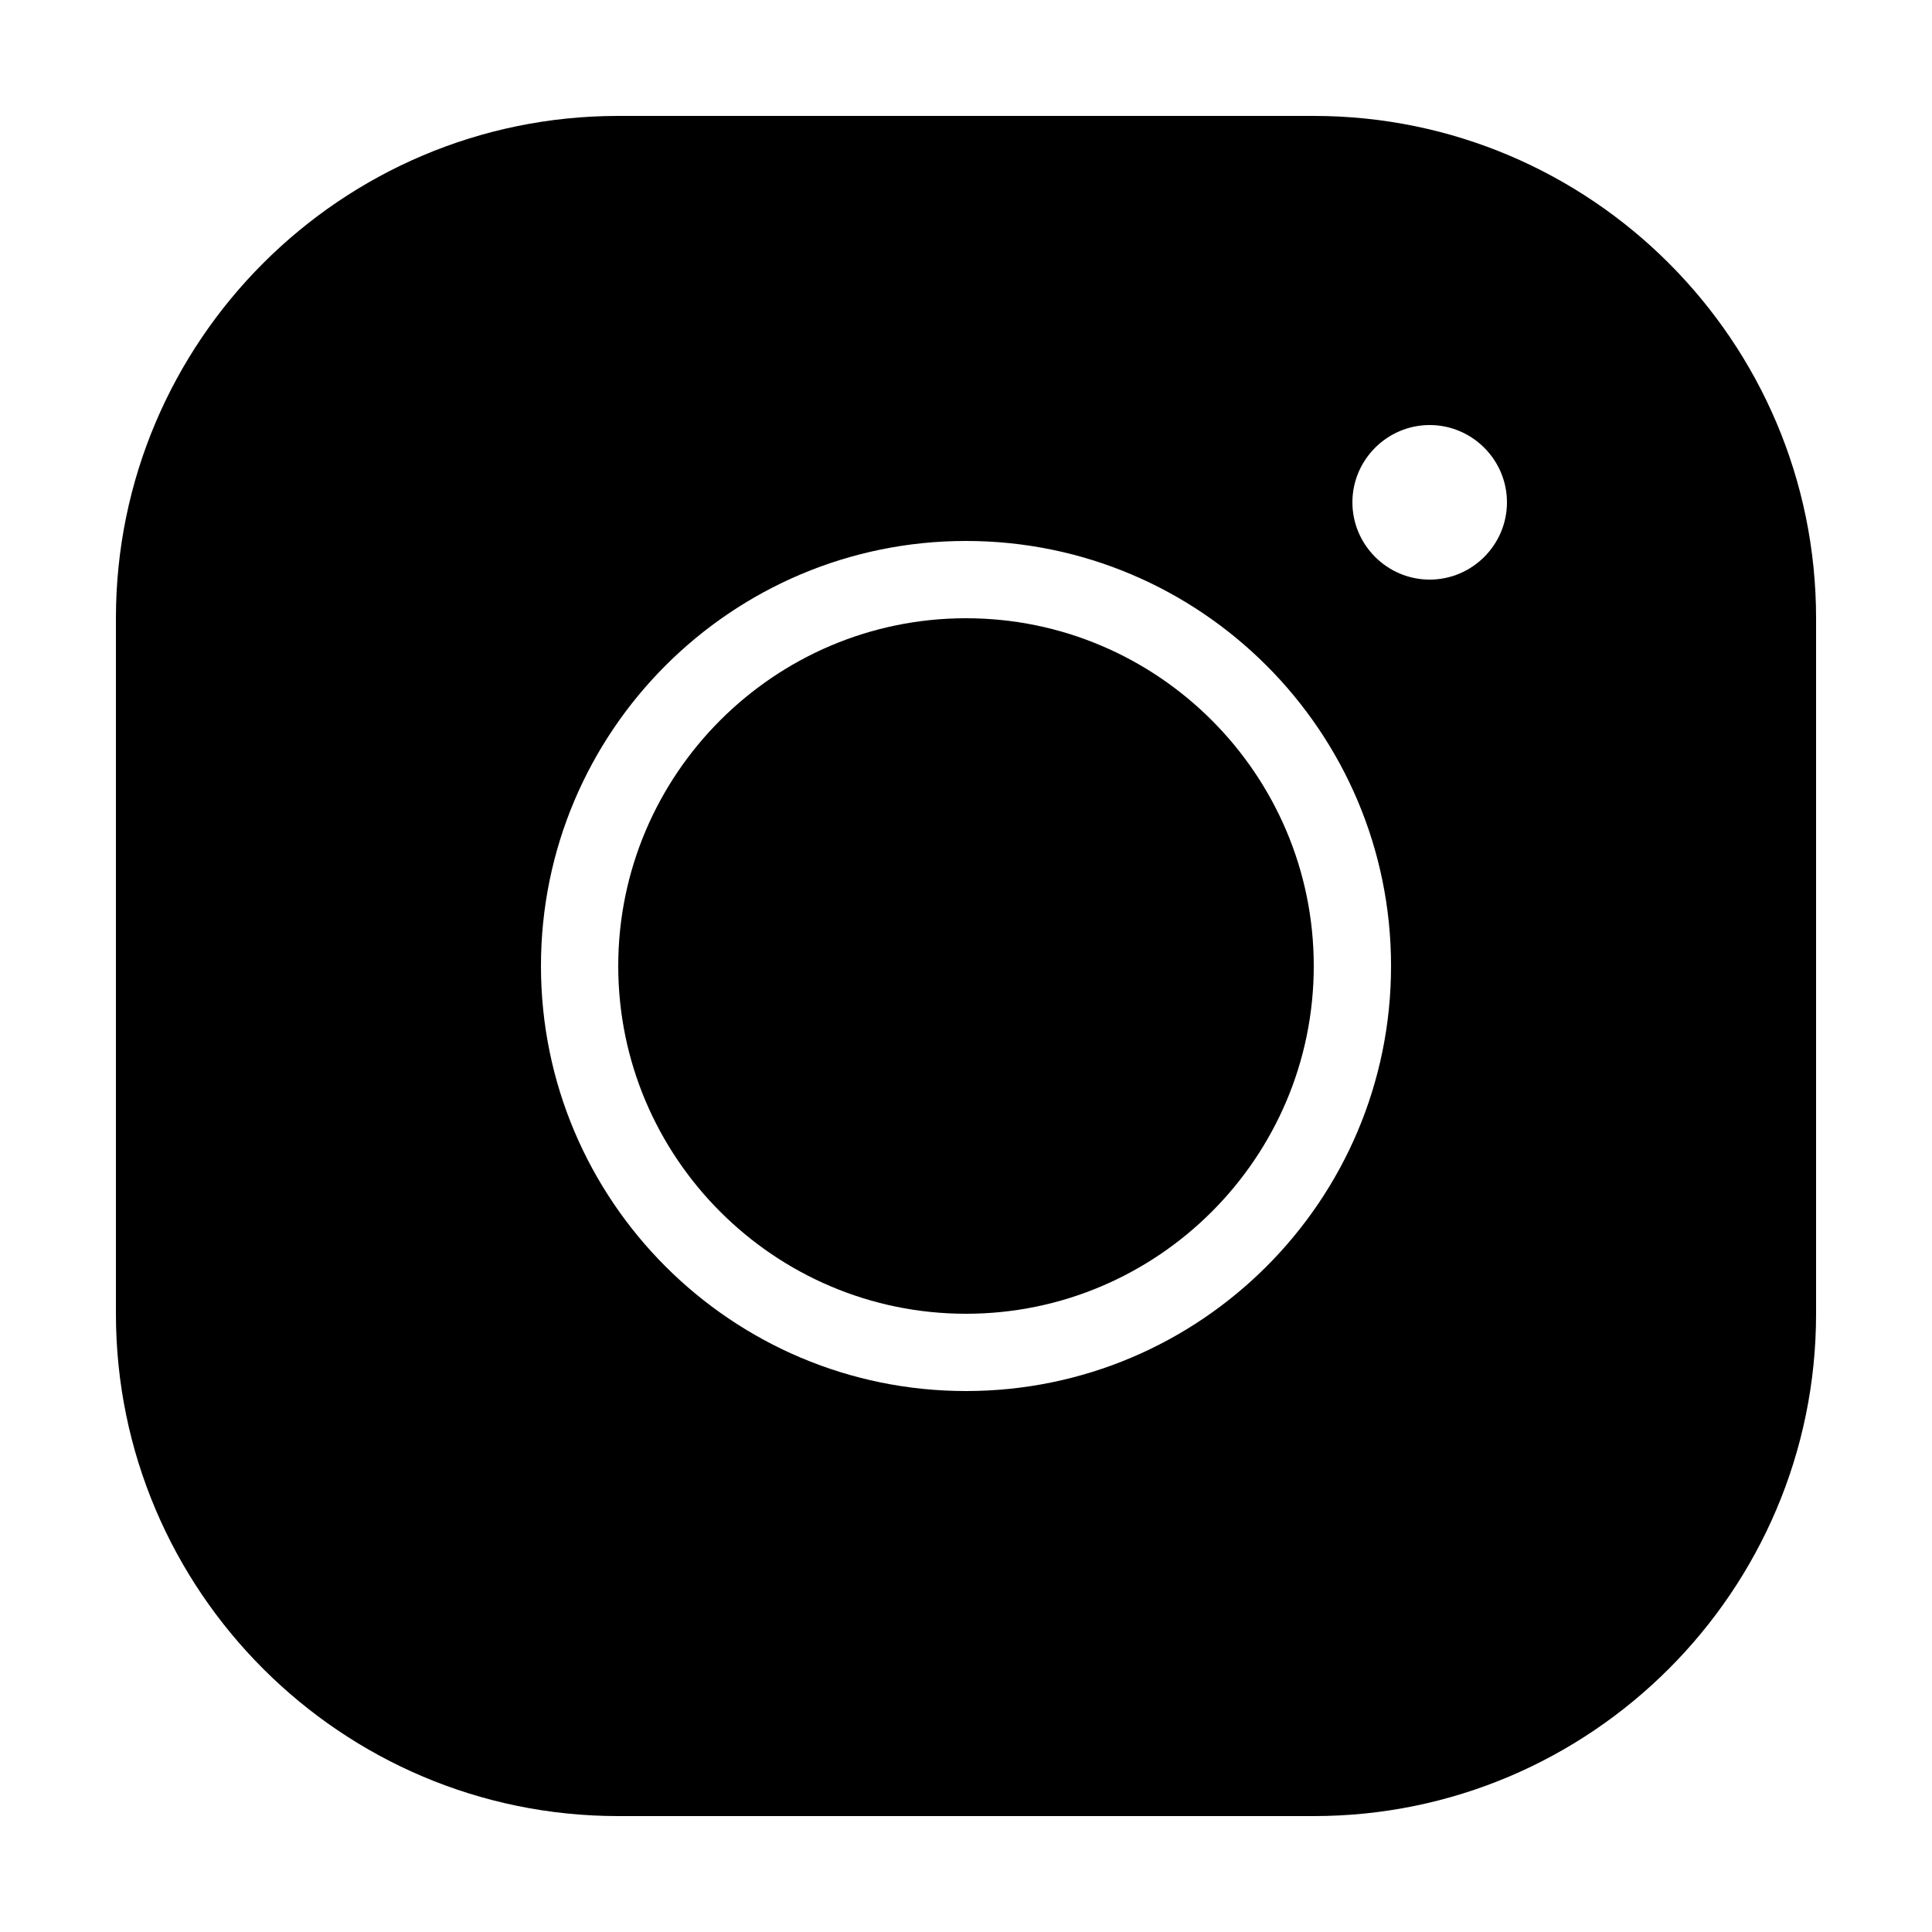
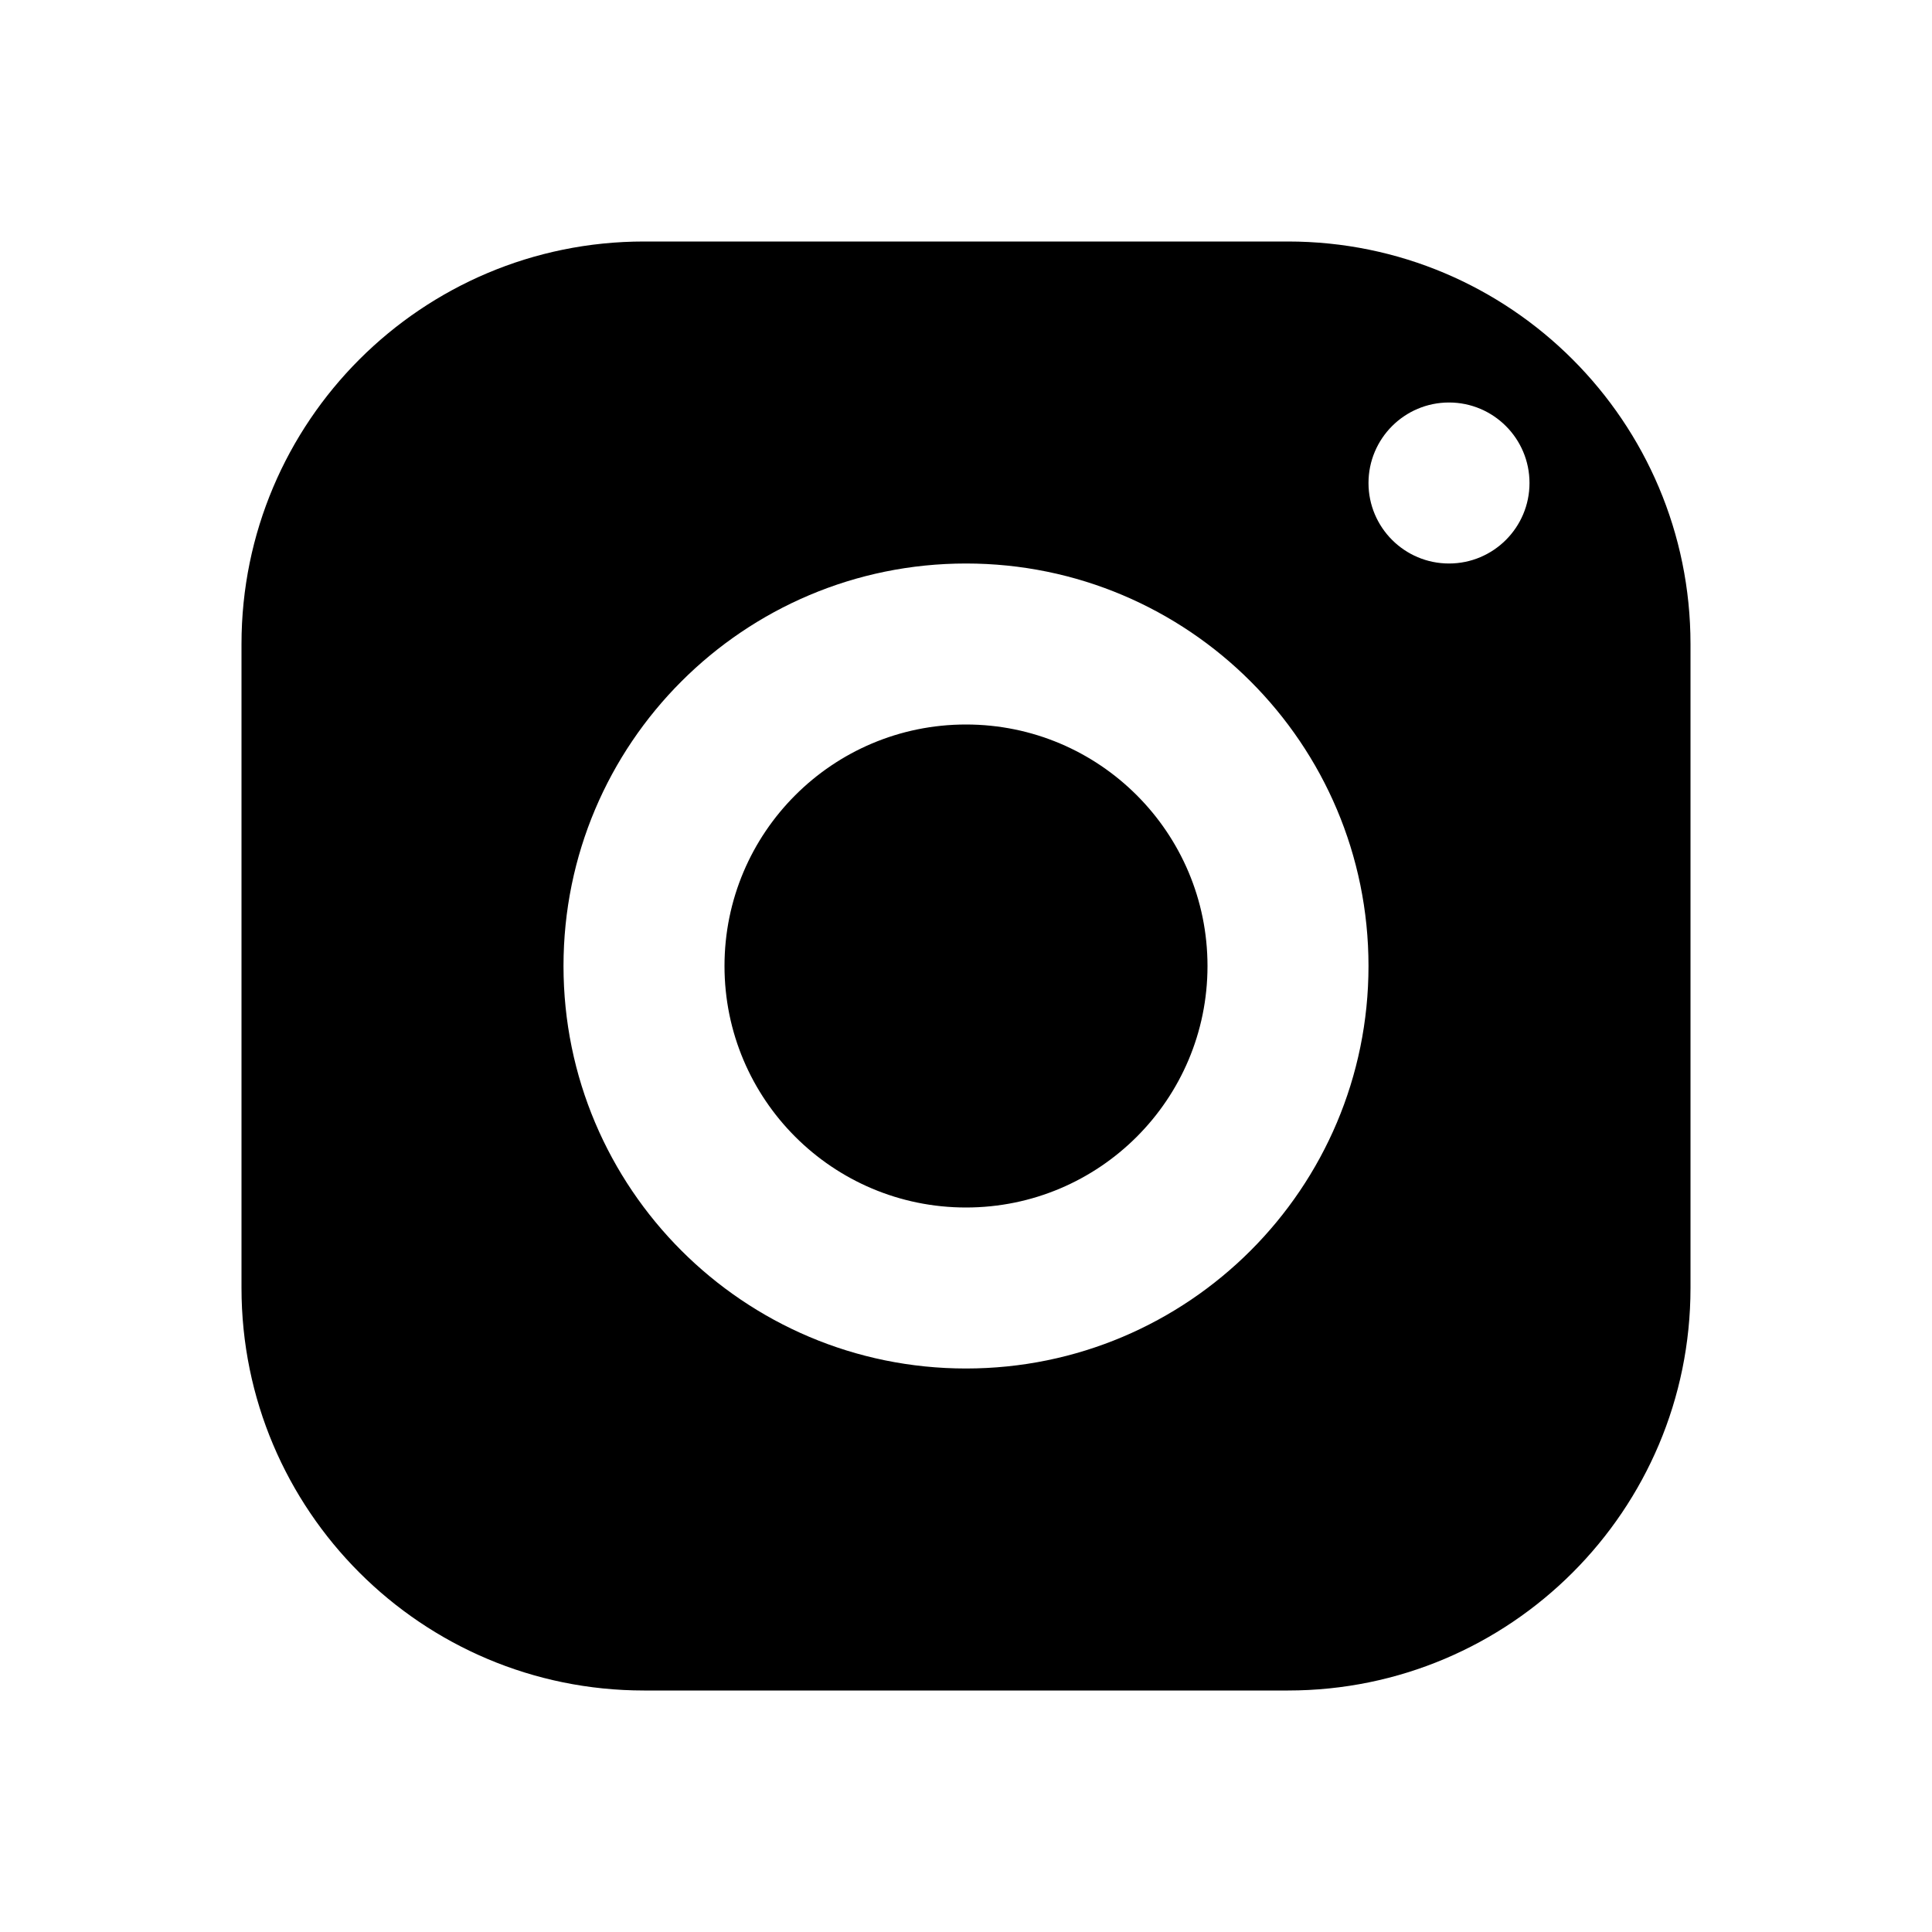
- <svg xmlns="http://www.w3.org/2000/svg" fill="#000000" viewBox="0 0 50 50" width="50px" height="50px">
-   <path d="M 16 3 C 8.83 3 3 8.83 3 16 L 3 34 C 3 41.17 8.83 47 16 47 L 34 47 C 41.17 47 47 41.17 47 34 L 47 16 C 47 8.83 41.17 3 34 3 L 16 3 z M 37 11 C 38.1 11 39 11.9 39 13 C 39 14.1 38.1 15 37 15 C 35.9 15 35 14.1 35 13 C 35 11.9 35.9 11 37 11 z M 25 14 C 31.07 14 36 18.93 36 25 C 36 31.07 31.07 36 25 36 C 18.93 36 14 31.07 14 25 C 14 18.93 18.93 14 25 14 z M 25 16 C 20.04 16 16 20.04 16 25 C 16 29.96 20.04 34 25 34 C 29.96 34 34 29.96 34 25 C 34 20.04 29.96 16 25 16 z" />
+ <svg xmlns="http://www.w3.org/2000/svg" fill="#000000" viewBox="0 0 24 24" width="48px" height="48px">
+   <path d="M 8 3 C 5.239 3 3 5.239 3 8 L 3 16 C 3 18.761 5.239 21 8 21 L 16 21 C 18.761 21 21 18.761 21 16 L 21 8 C 21 5.239 18.761 3 16 3 L 8 3 z M 18 5 C 18.552 5 19 5.448 19 6 C 19 6.552 18.552 7 18 7 C 17.448 7 17 6.552 17 6 C 17 5.448 17.448 5 18 5 z M 12 7 C 14.761 7 17 9.239 17 12 C 17 14.761 14.761 17 12 17 C 9.239 17 7 14.761 7 12 C 7 9.239 9.239 7 12 7 z M 12 9 A 3 3 0 0 0 9 12 A 3 3 0 0 0 12 15 A 3 3 0 0 0 15 12 A 3 3 0 0 0 12 9 z" />
</svg>
